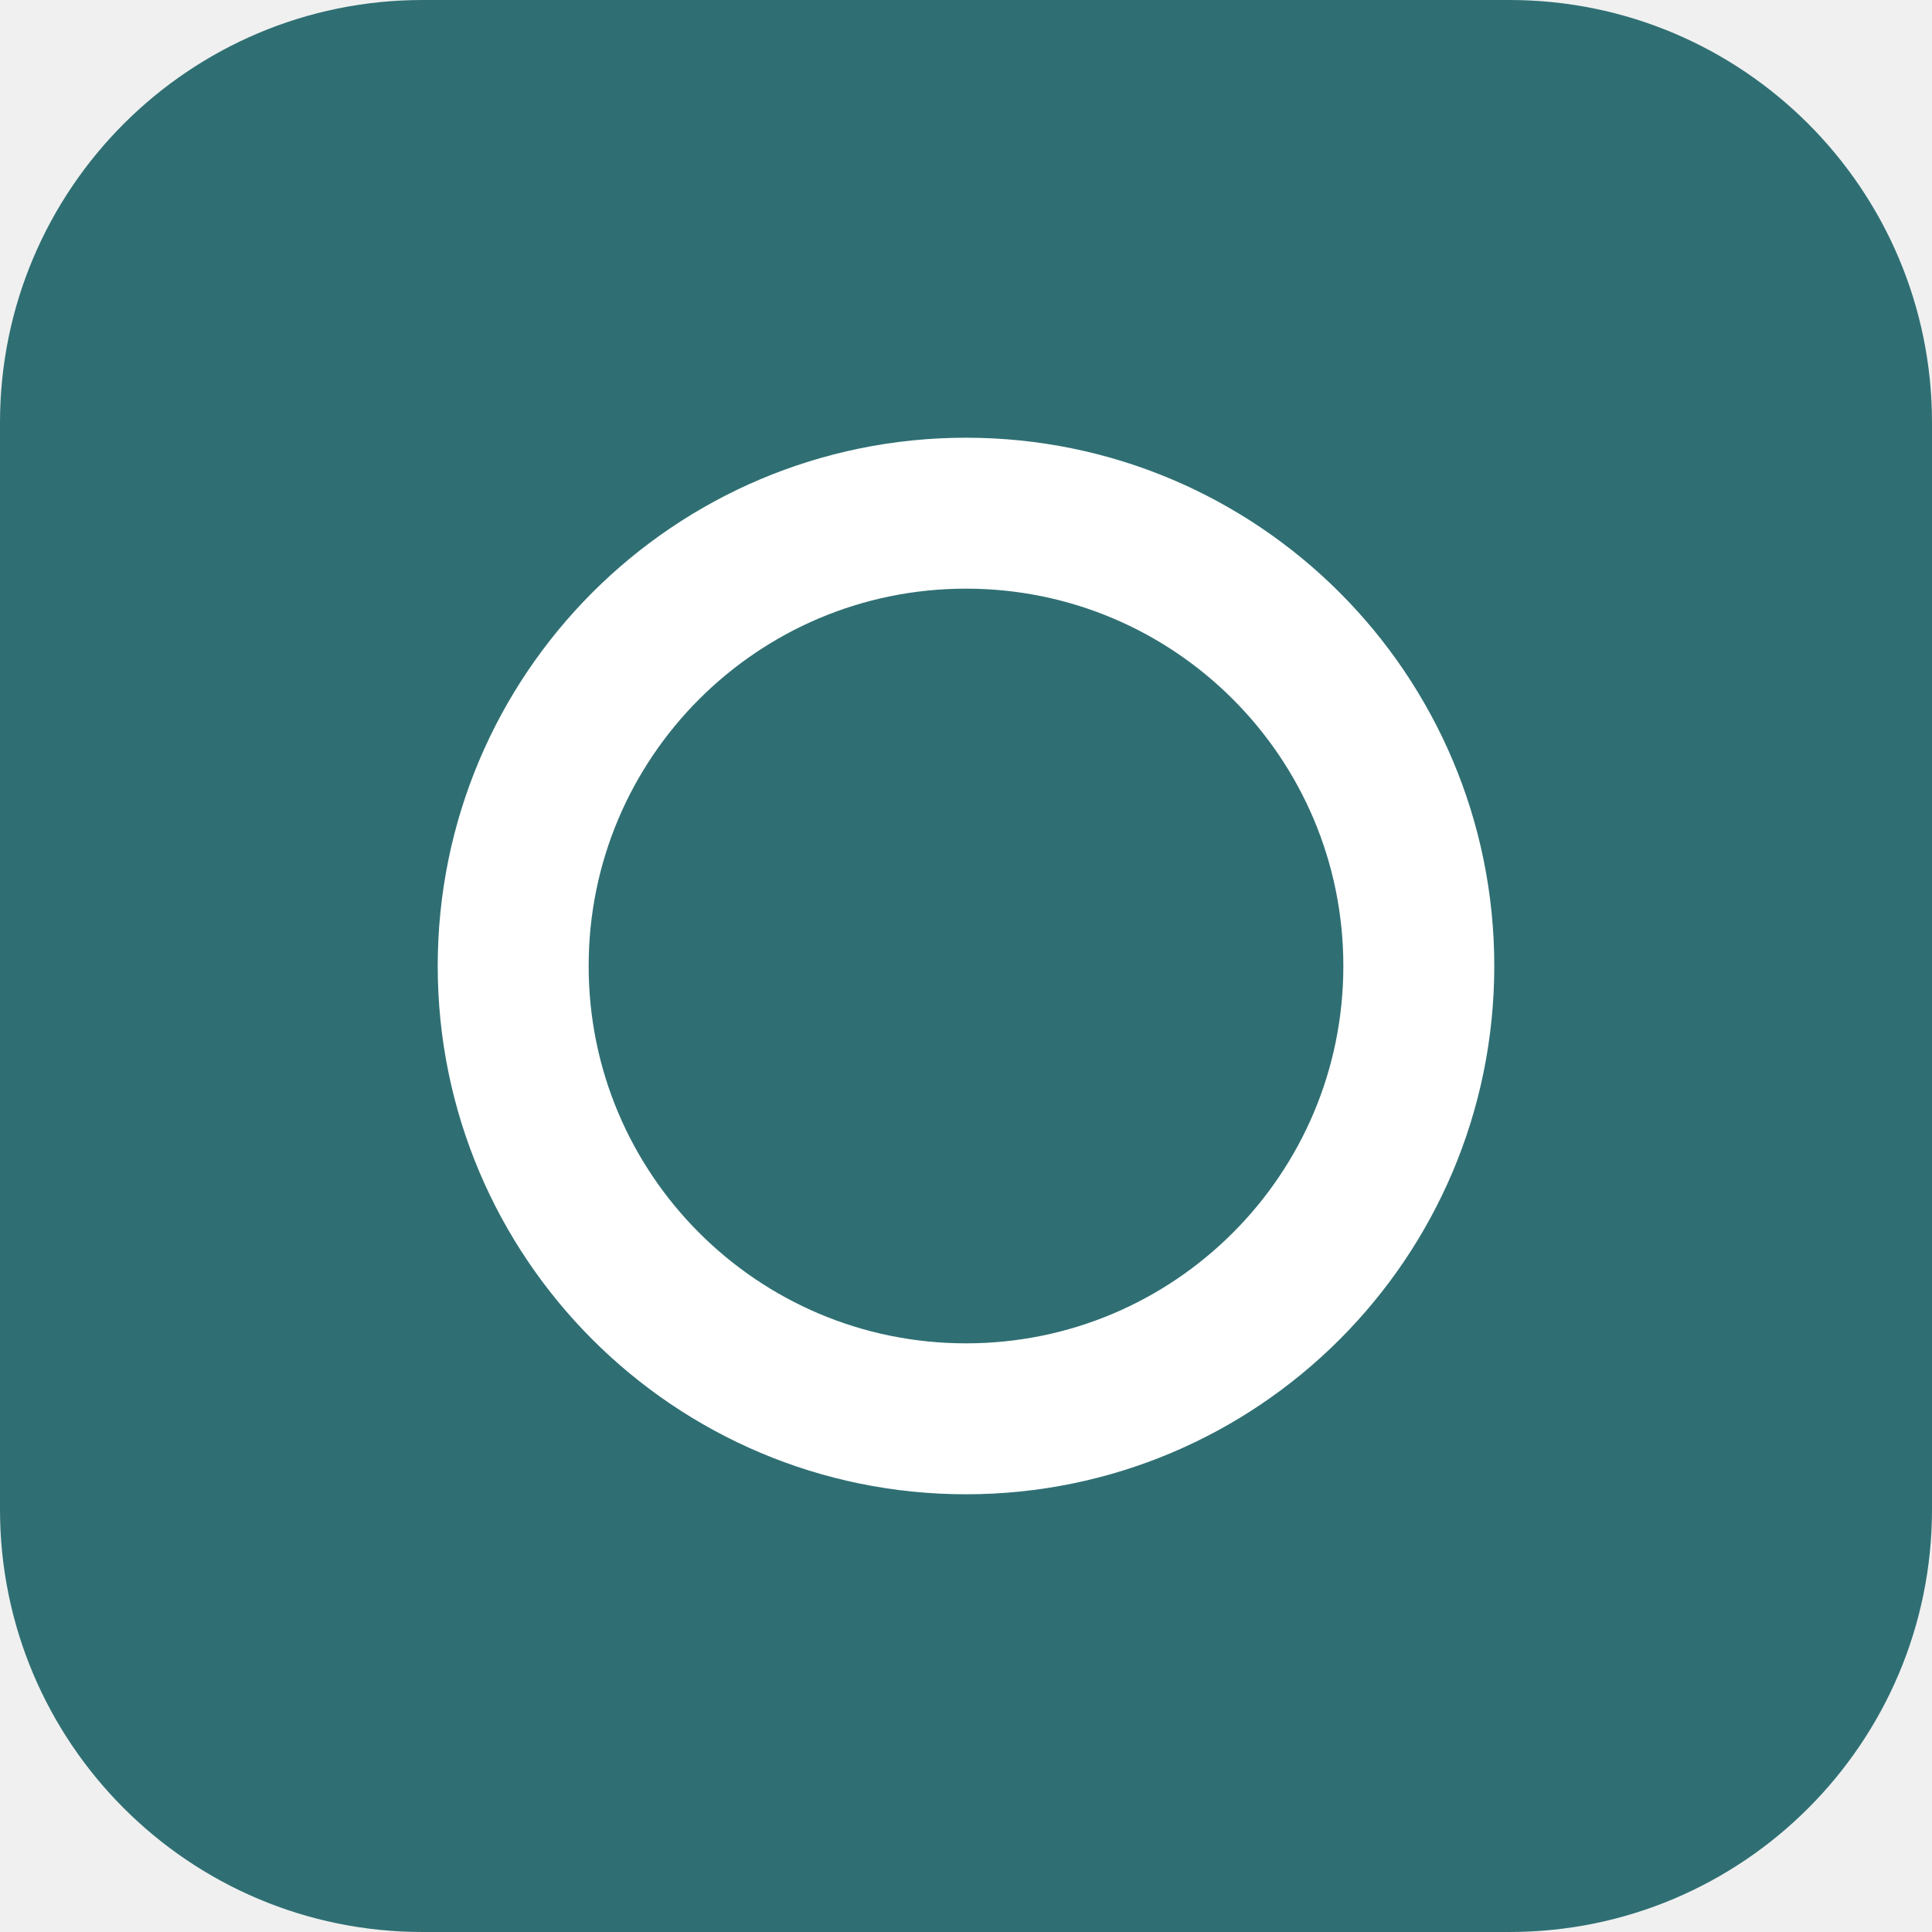
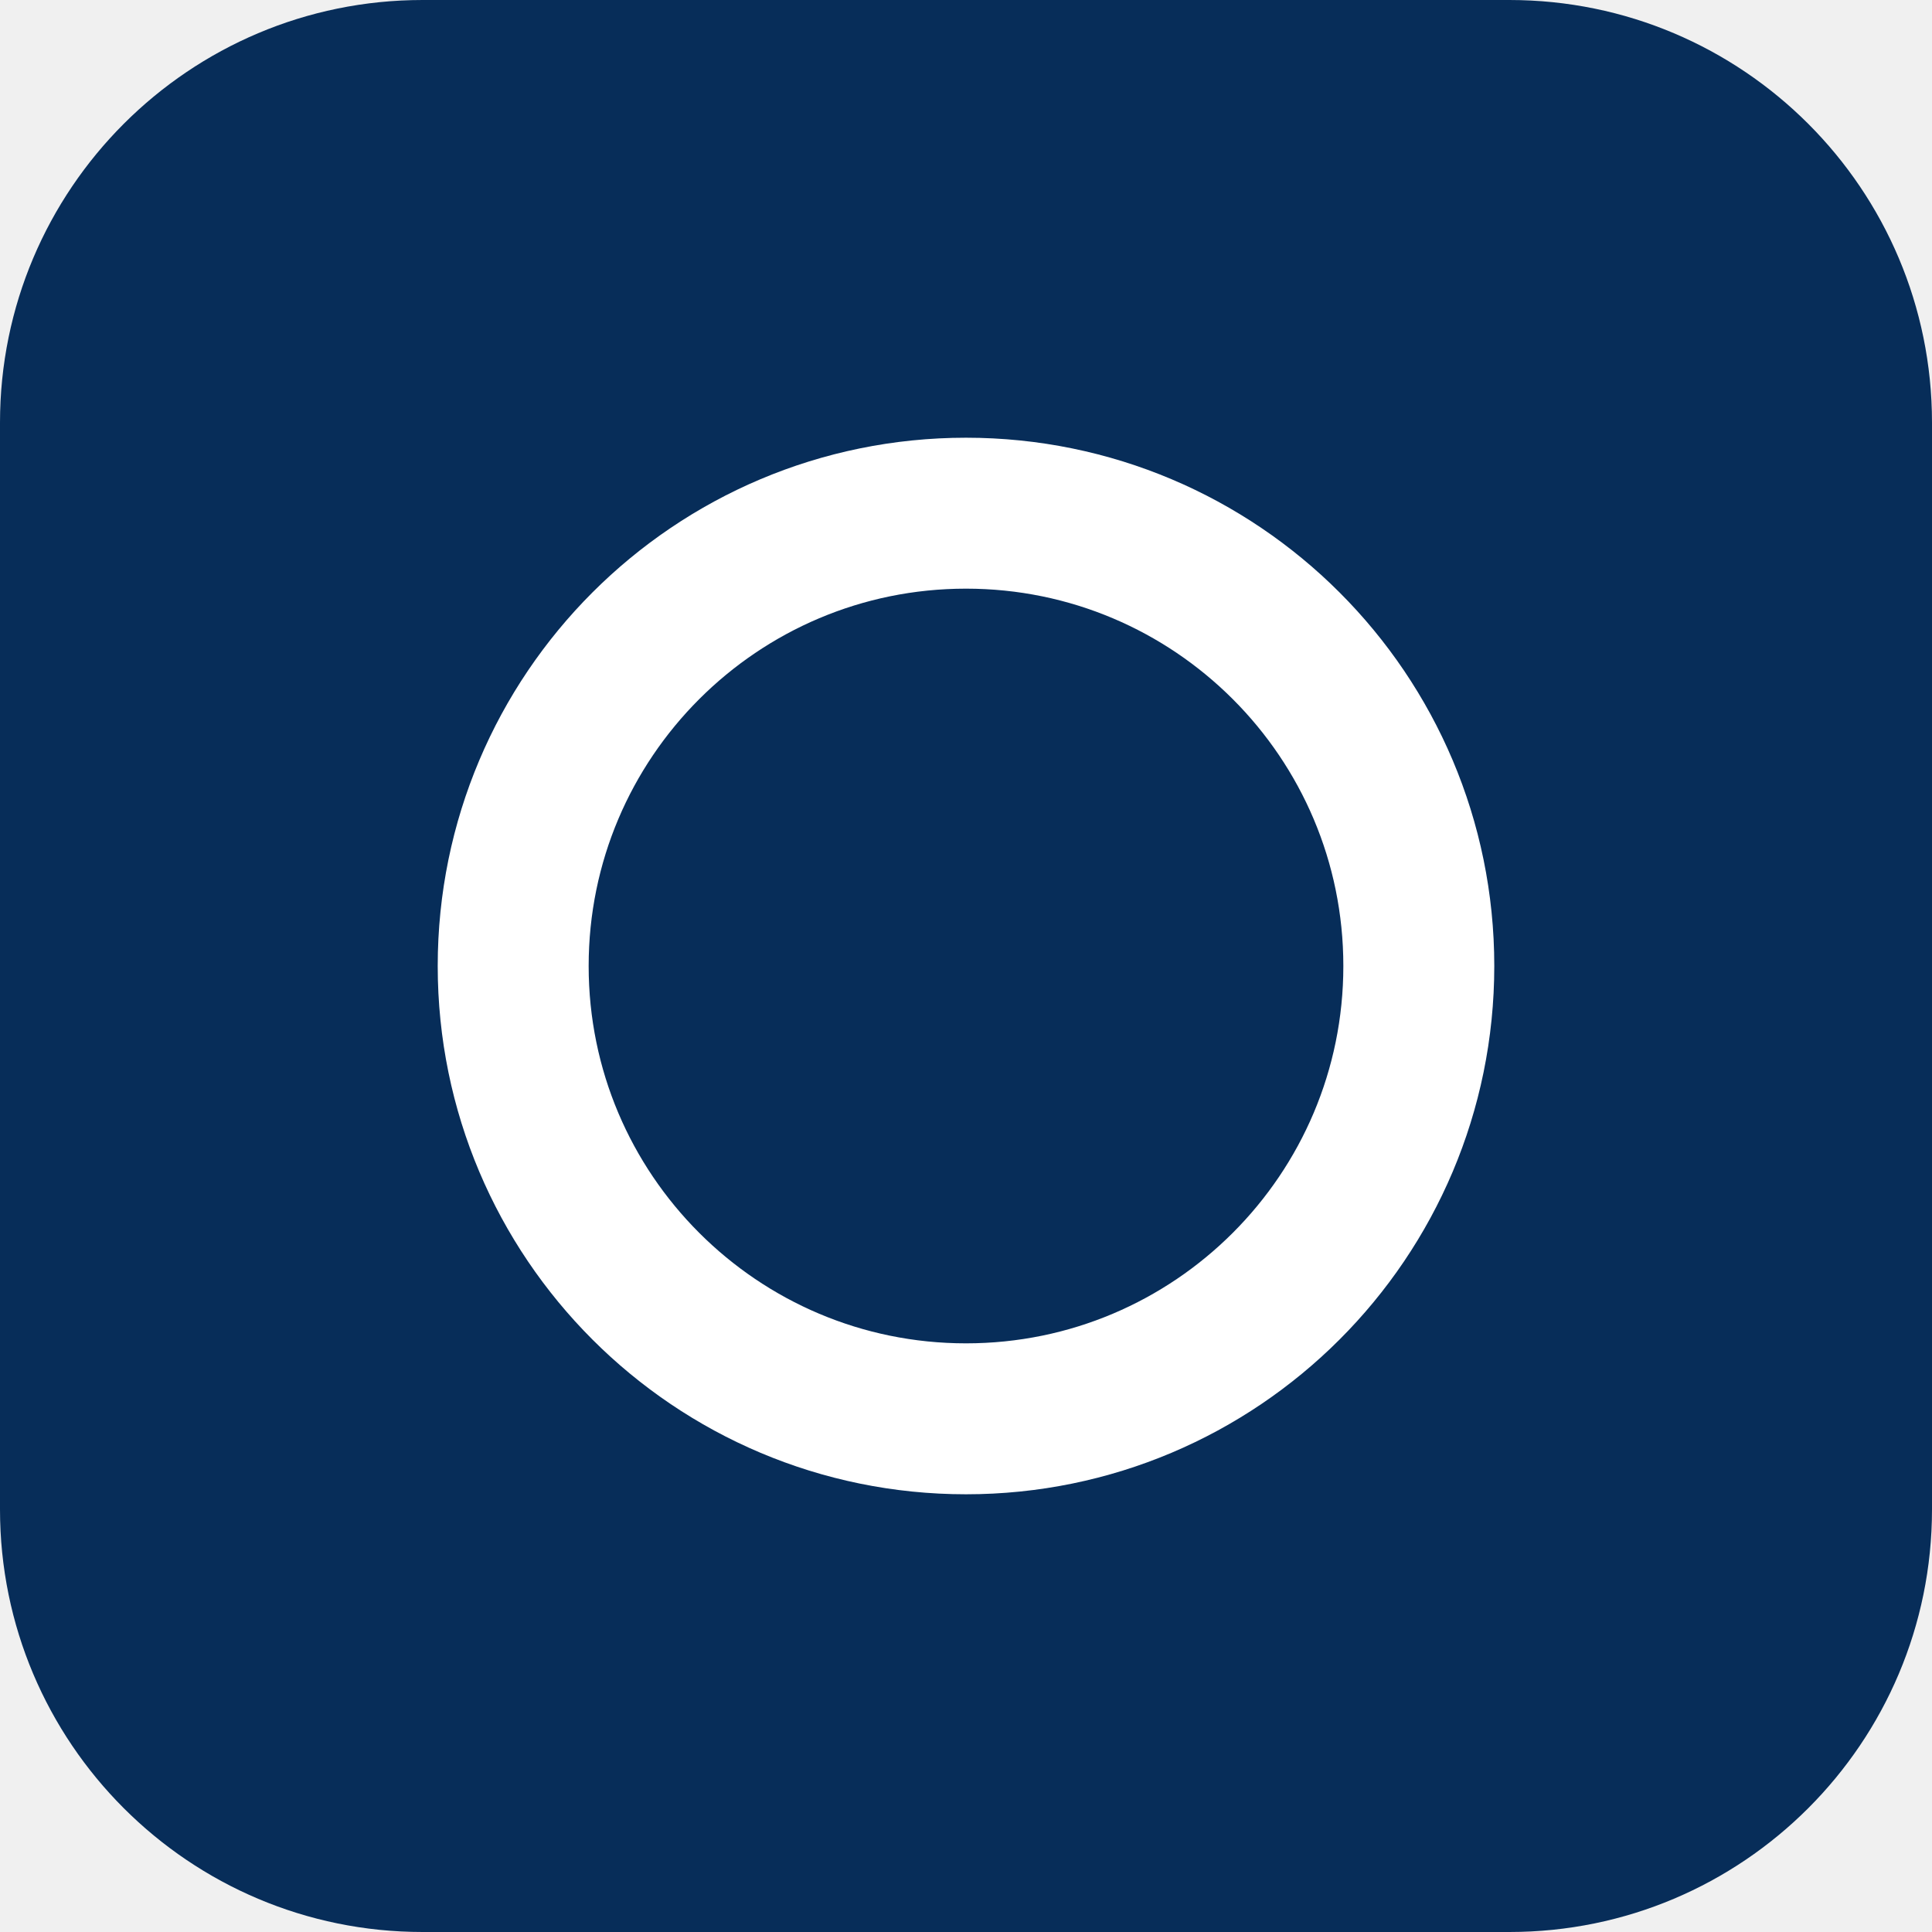
<svg xmlns="http://www.w3.org/2000/svg" viewBox="0 0 64 64">
-   <rect width="64" height="64" rx="14" fill="#2F6F73" />
+   <rect width="64" height="64" rx="14" fill="#072D59" />
  <circle cx="32" cy="32" r="15" fill="none" stroke="#fff" stroke-width="5" />
</svg>
